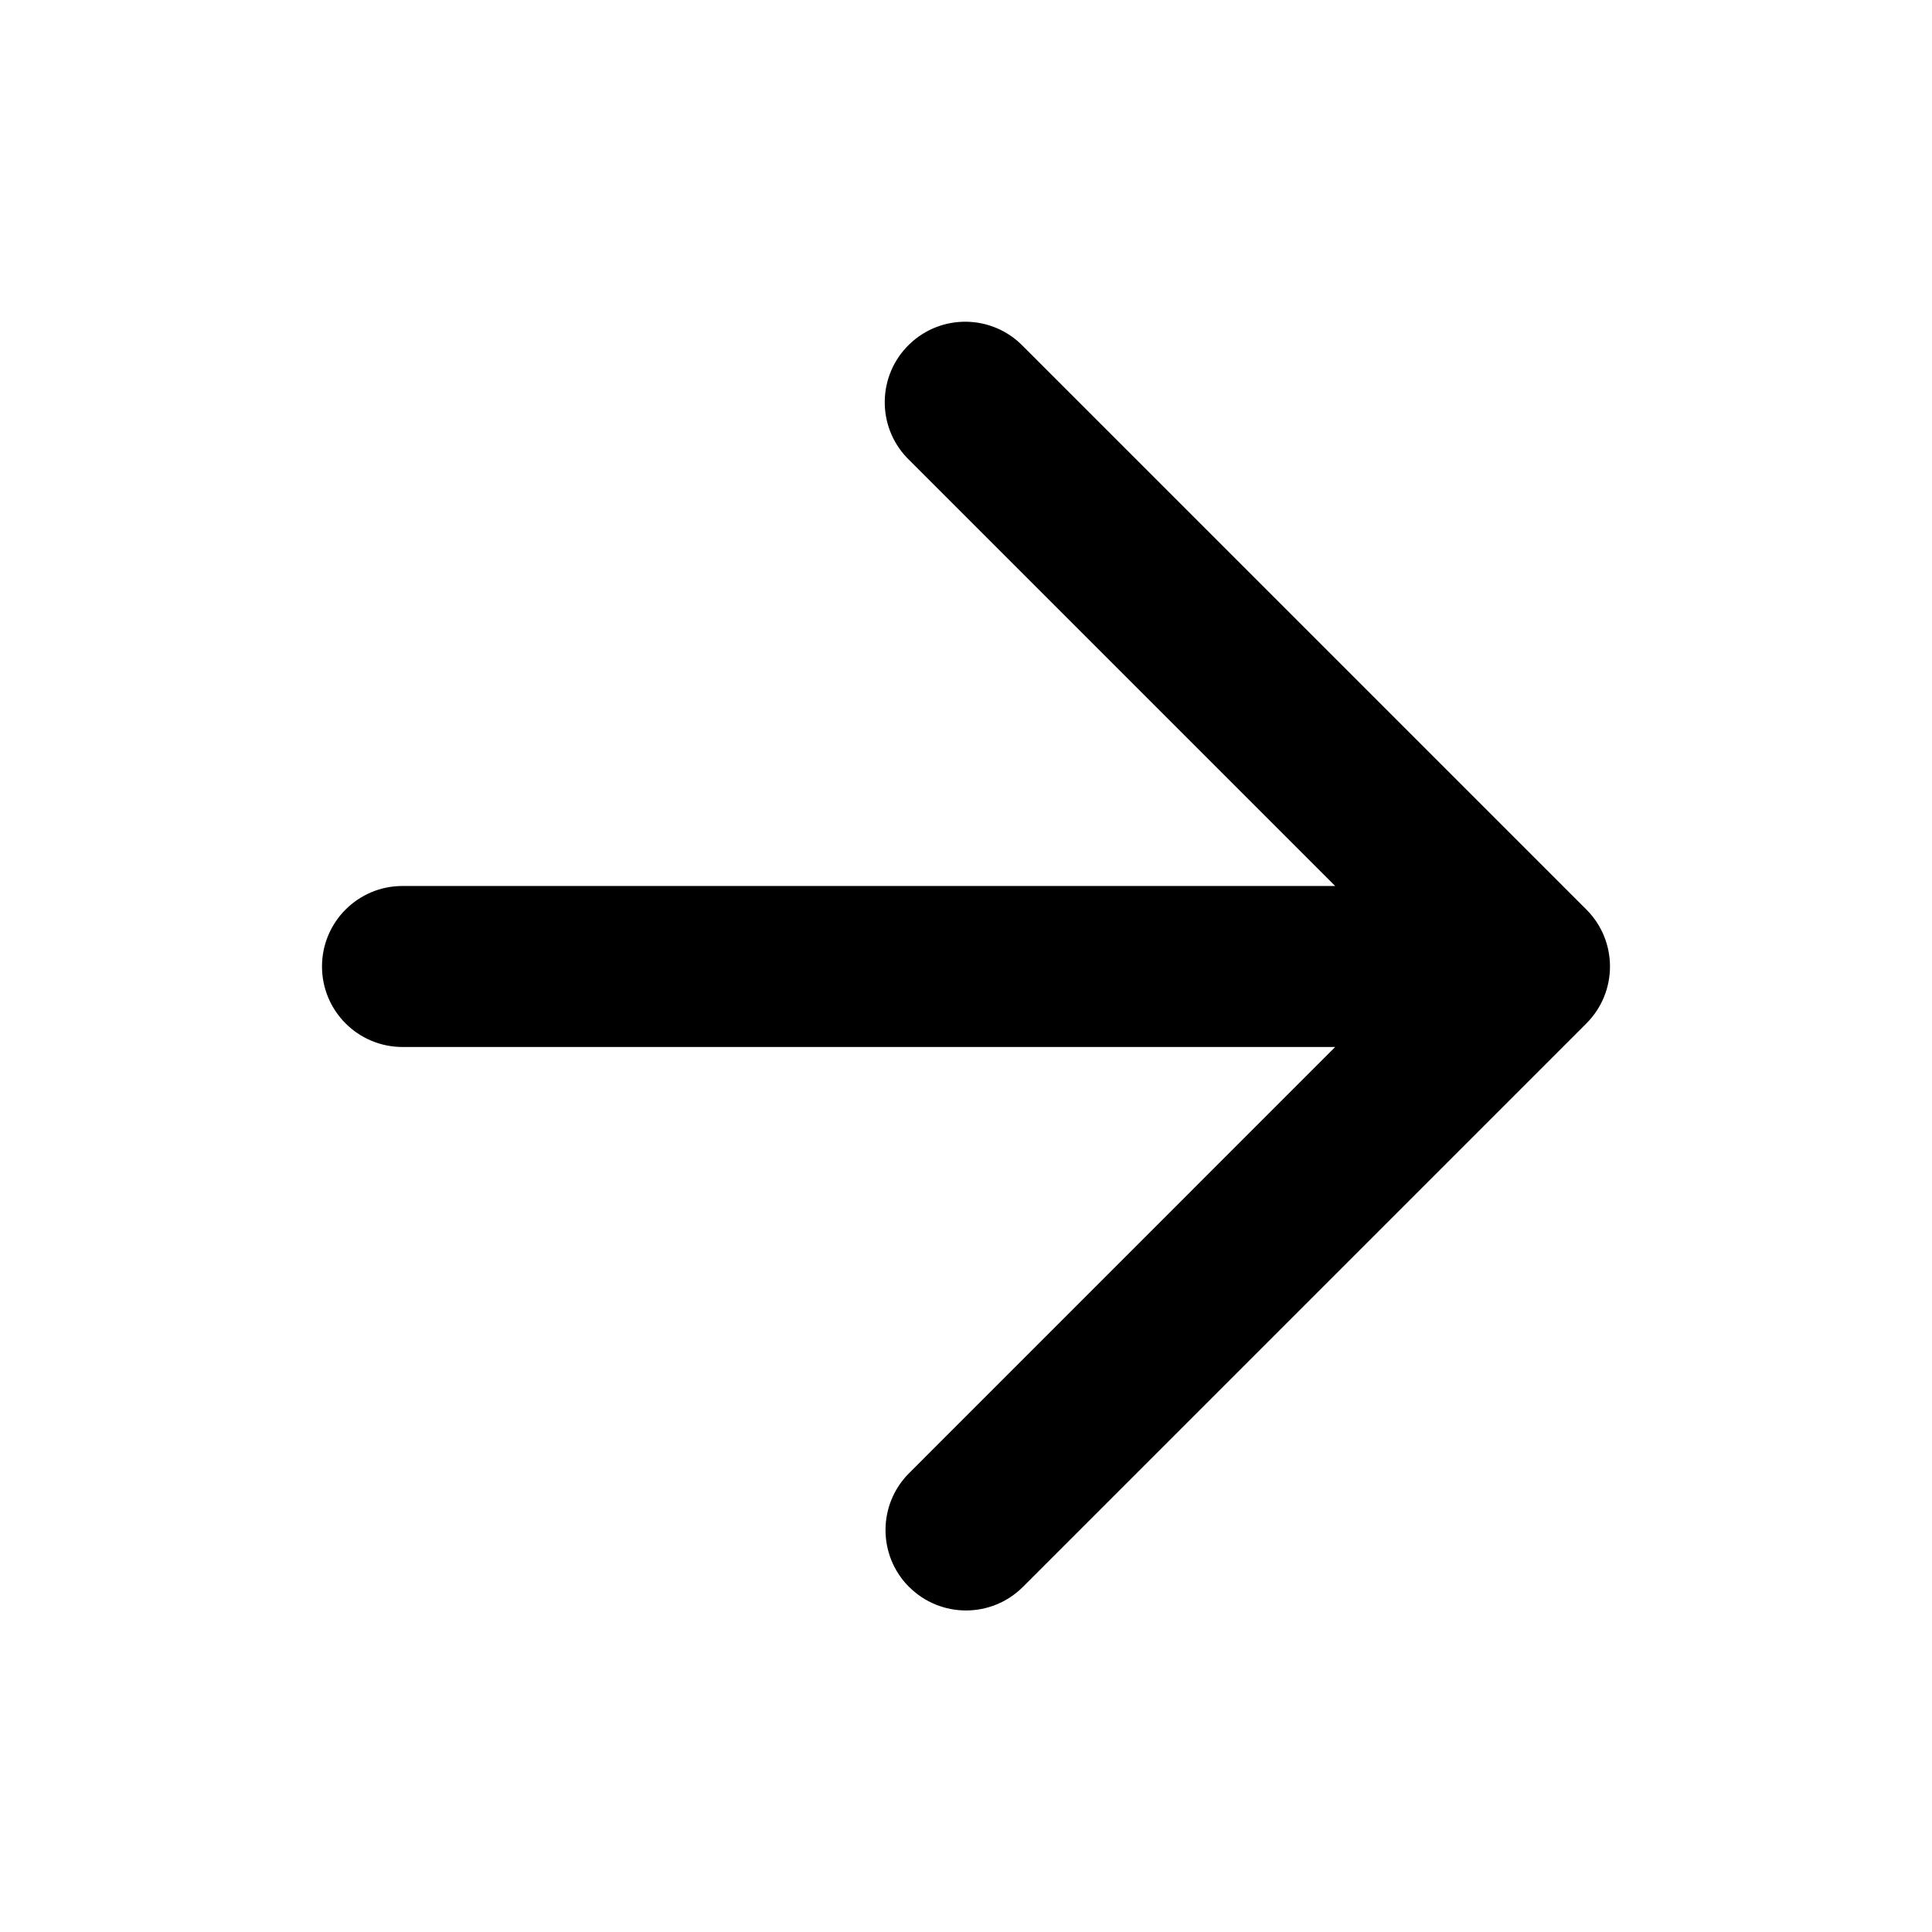
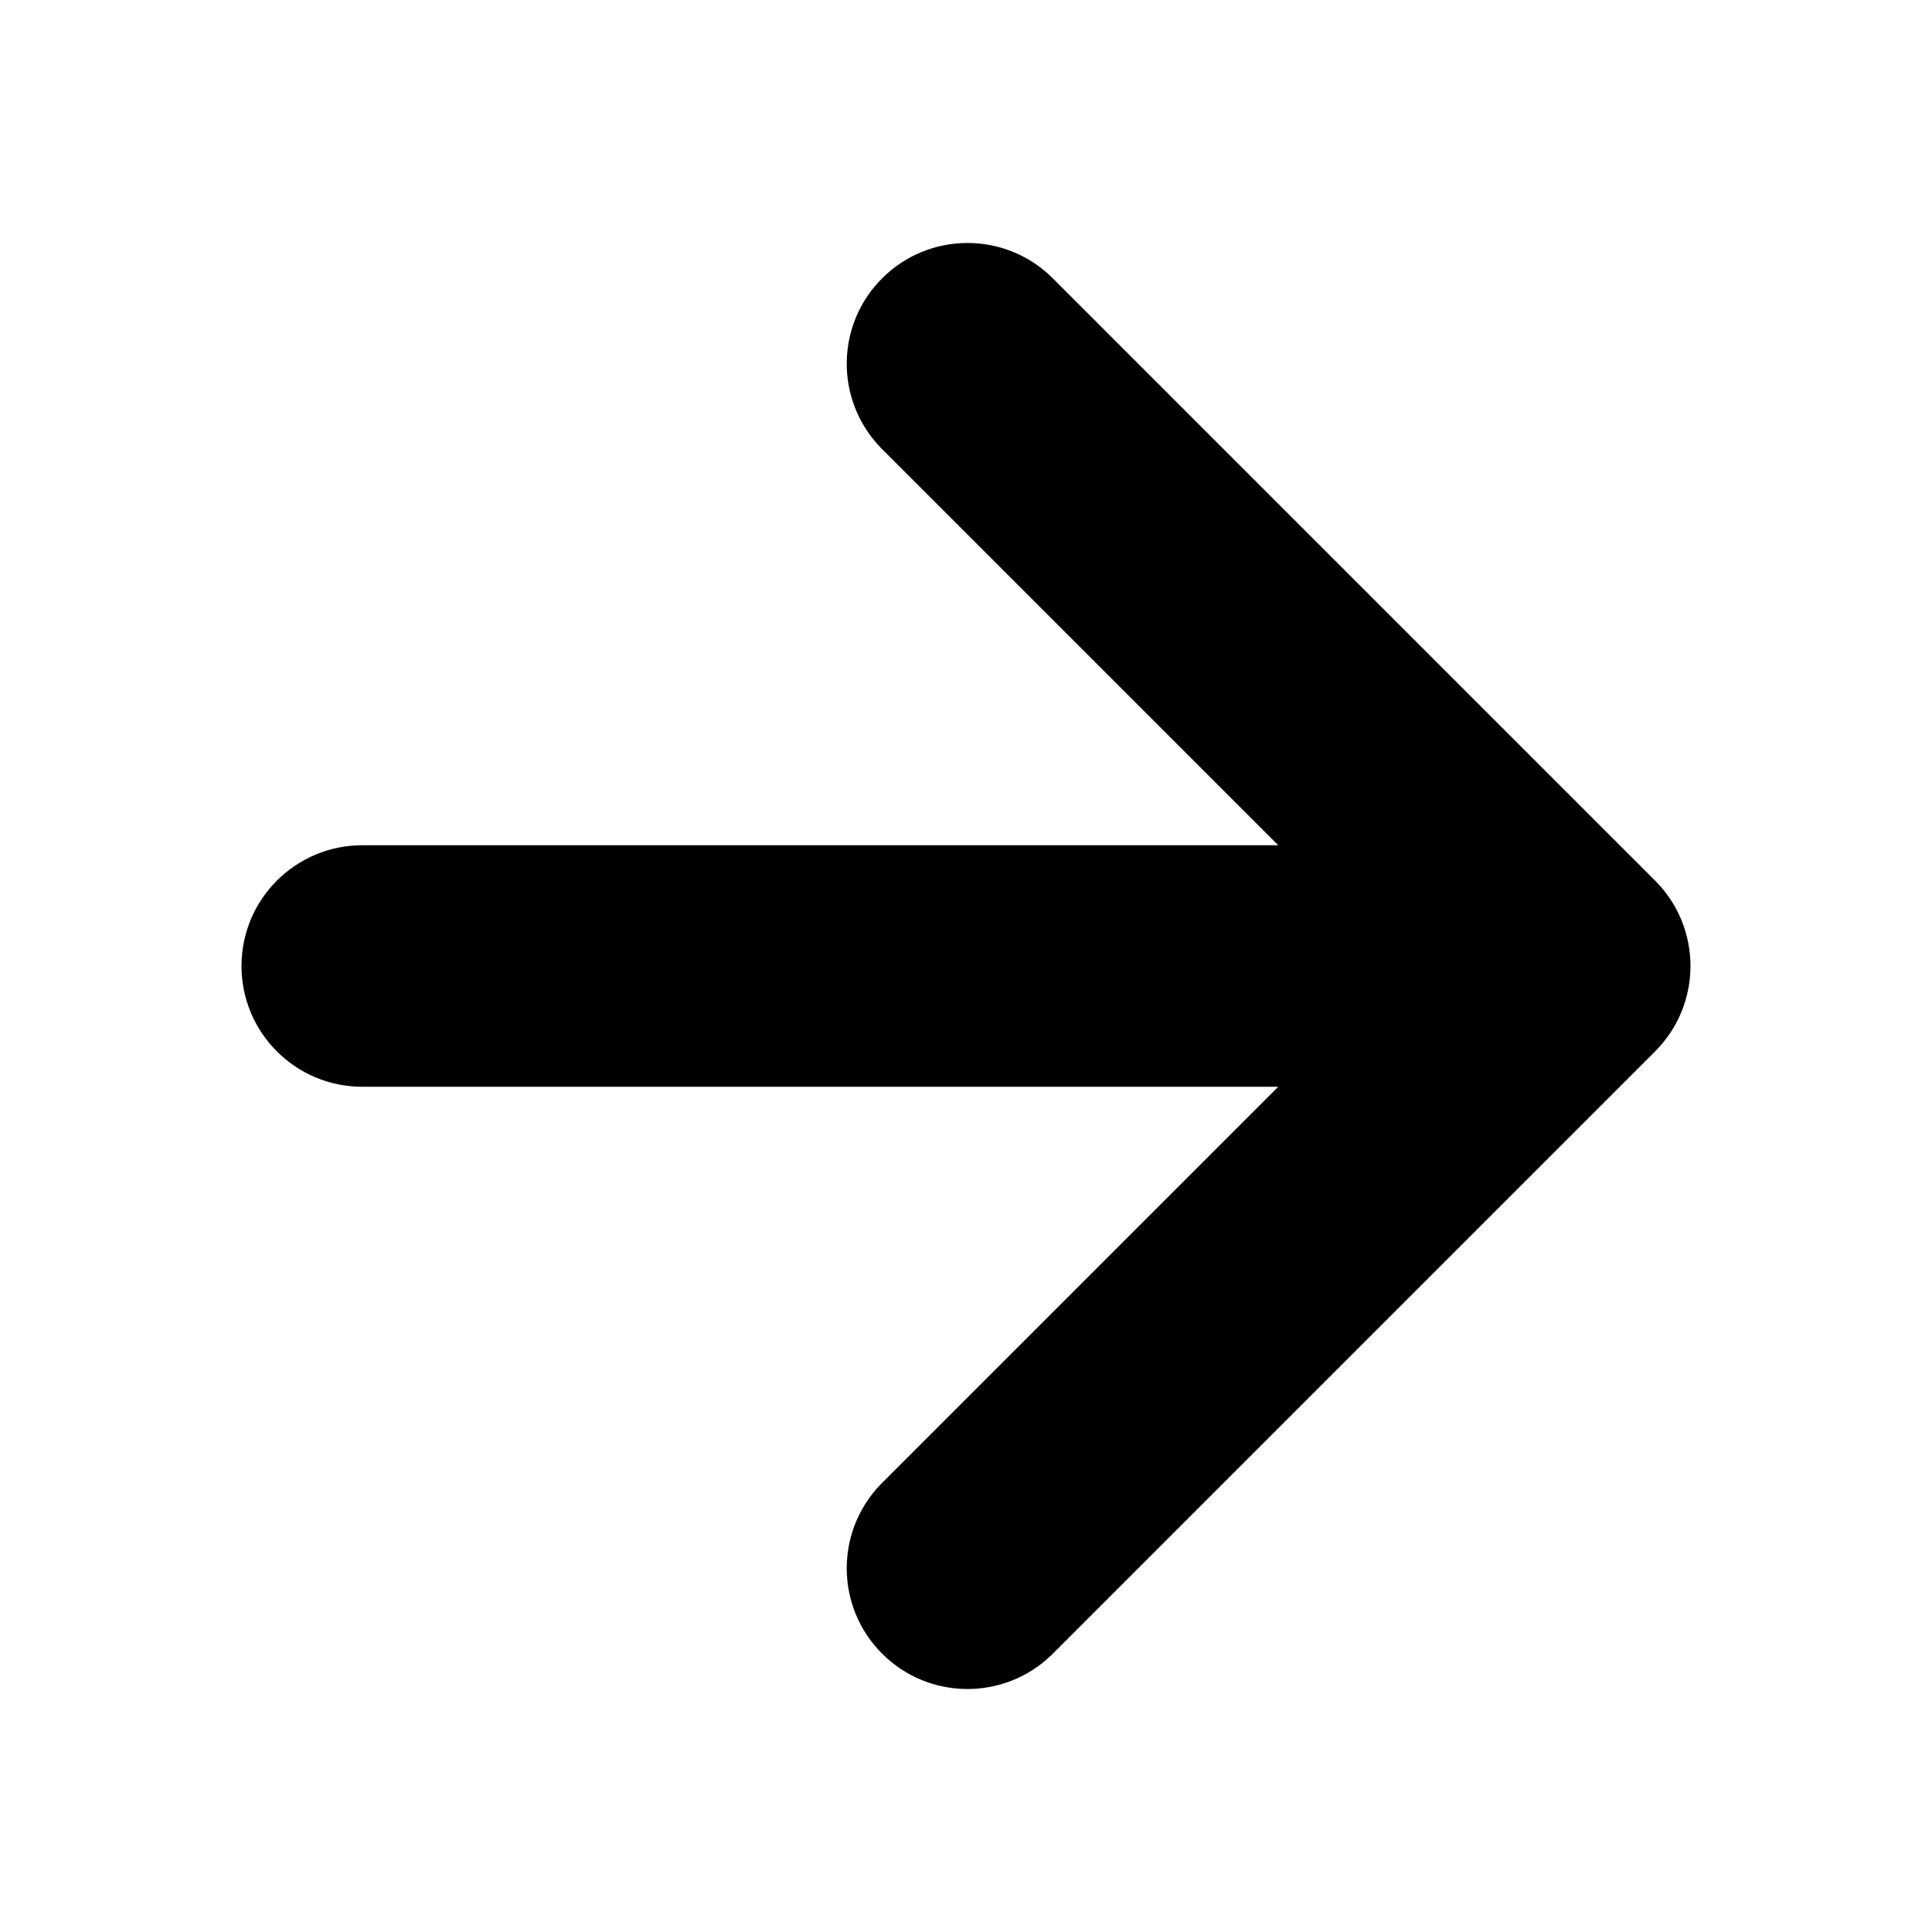
<svg xmlns="http://www.w3.org/2000/svg" viewBox="0 0 24 24">
-   <path d="M11.293 19.713a1 1 0 0 0 1.414 0l7-7a1 1 0 0 0 0-1.414l-7-7a1 1 0 0 0-1.438 1.39l.024.024 5.293 5.293H5a1 1 0 0 0 0 2h11.586L11.293 18.3a1 1 0 0 0 0 1.414z" />
+   <path d="M3 12a1.5 1.5 0 0 0 1.5 1.5h11.379l-4.94 4.94a1.5 1.5 0 0 0 2.122 2.12l7.5-7.5a1.5 1.5 0 0 0 0-2.12l-7.5-7.5a1.5 1.5 0 0 0-2.122 2.12l4.94 4.94H4.5A1.5 1.5 0 0 0 3 12z" />
</svg>
